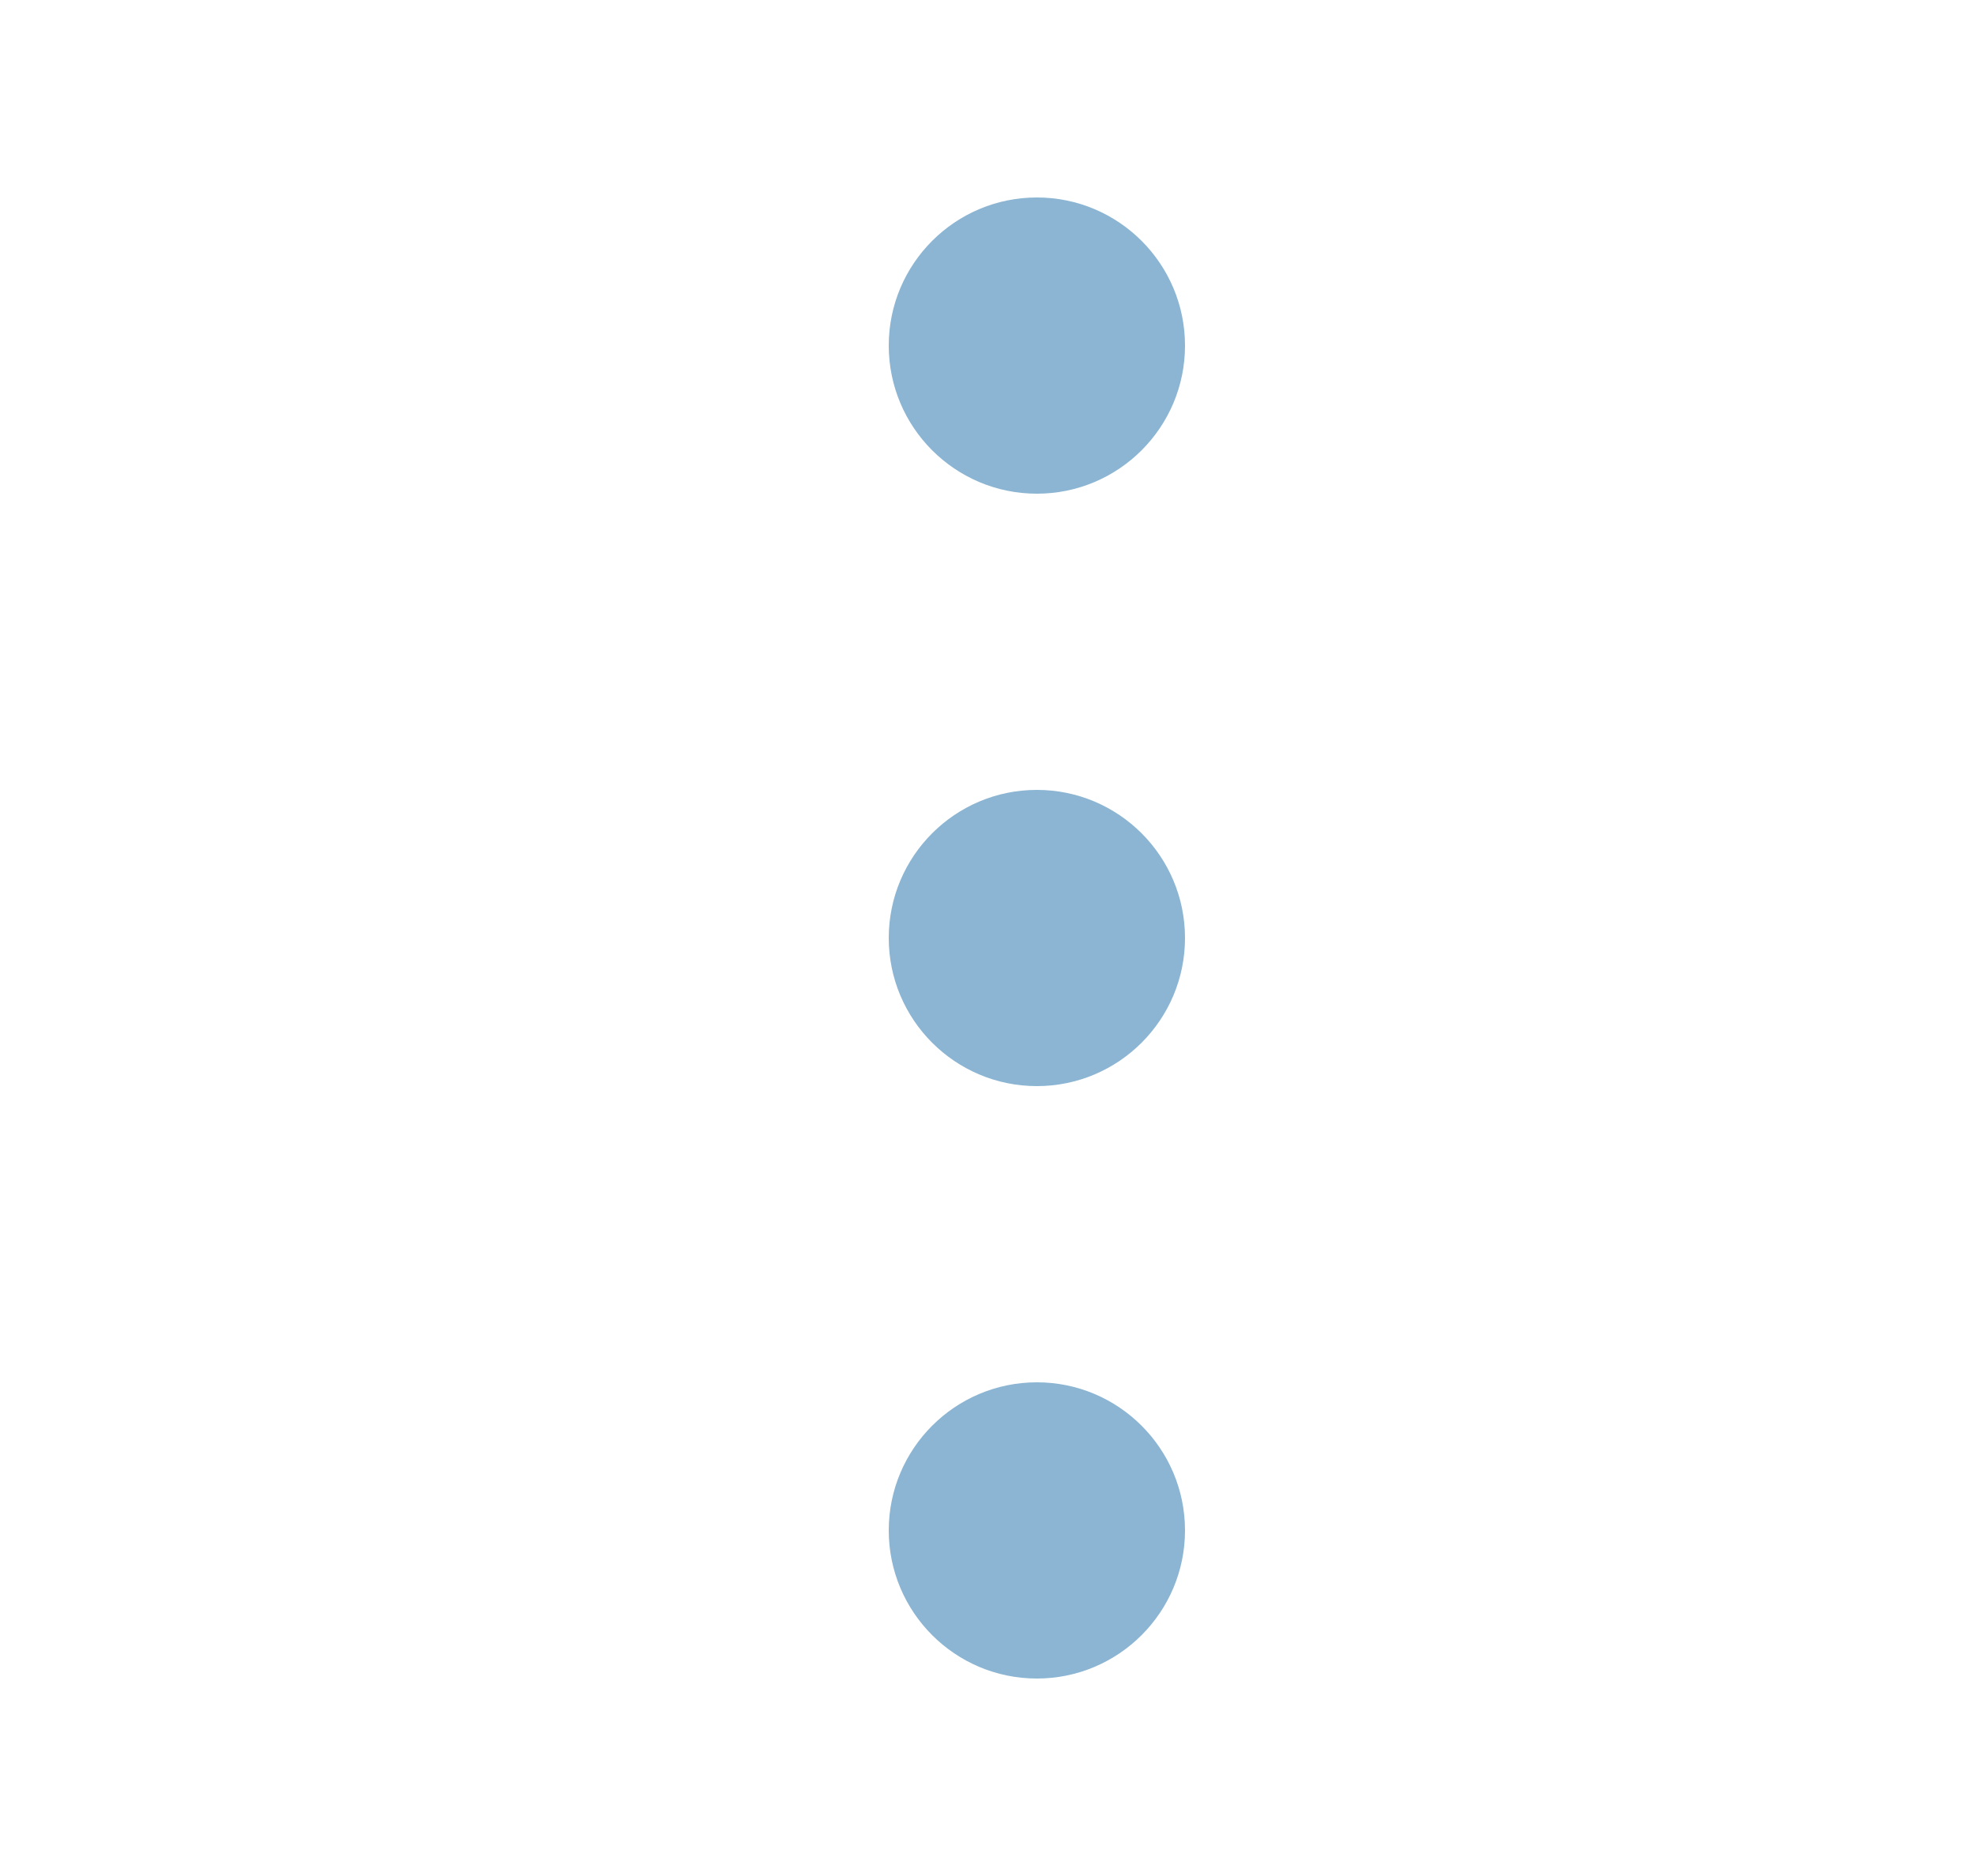
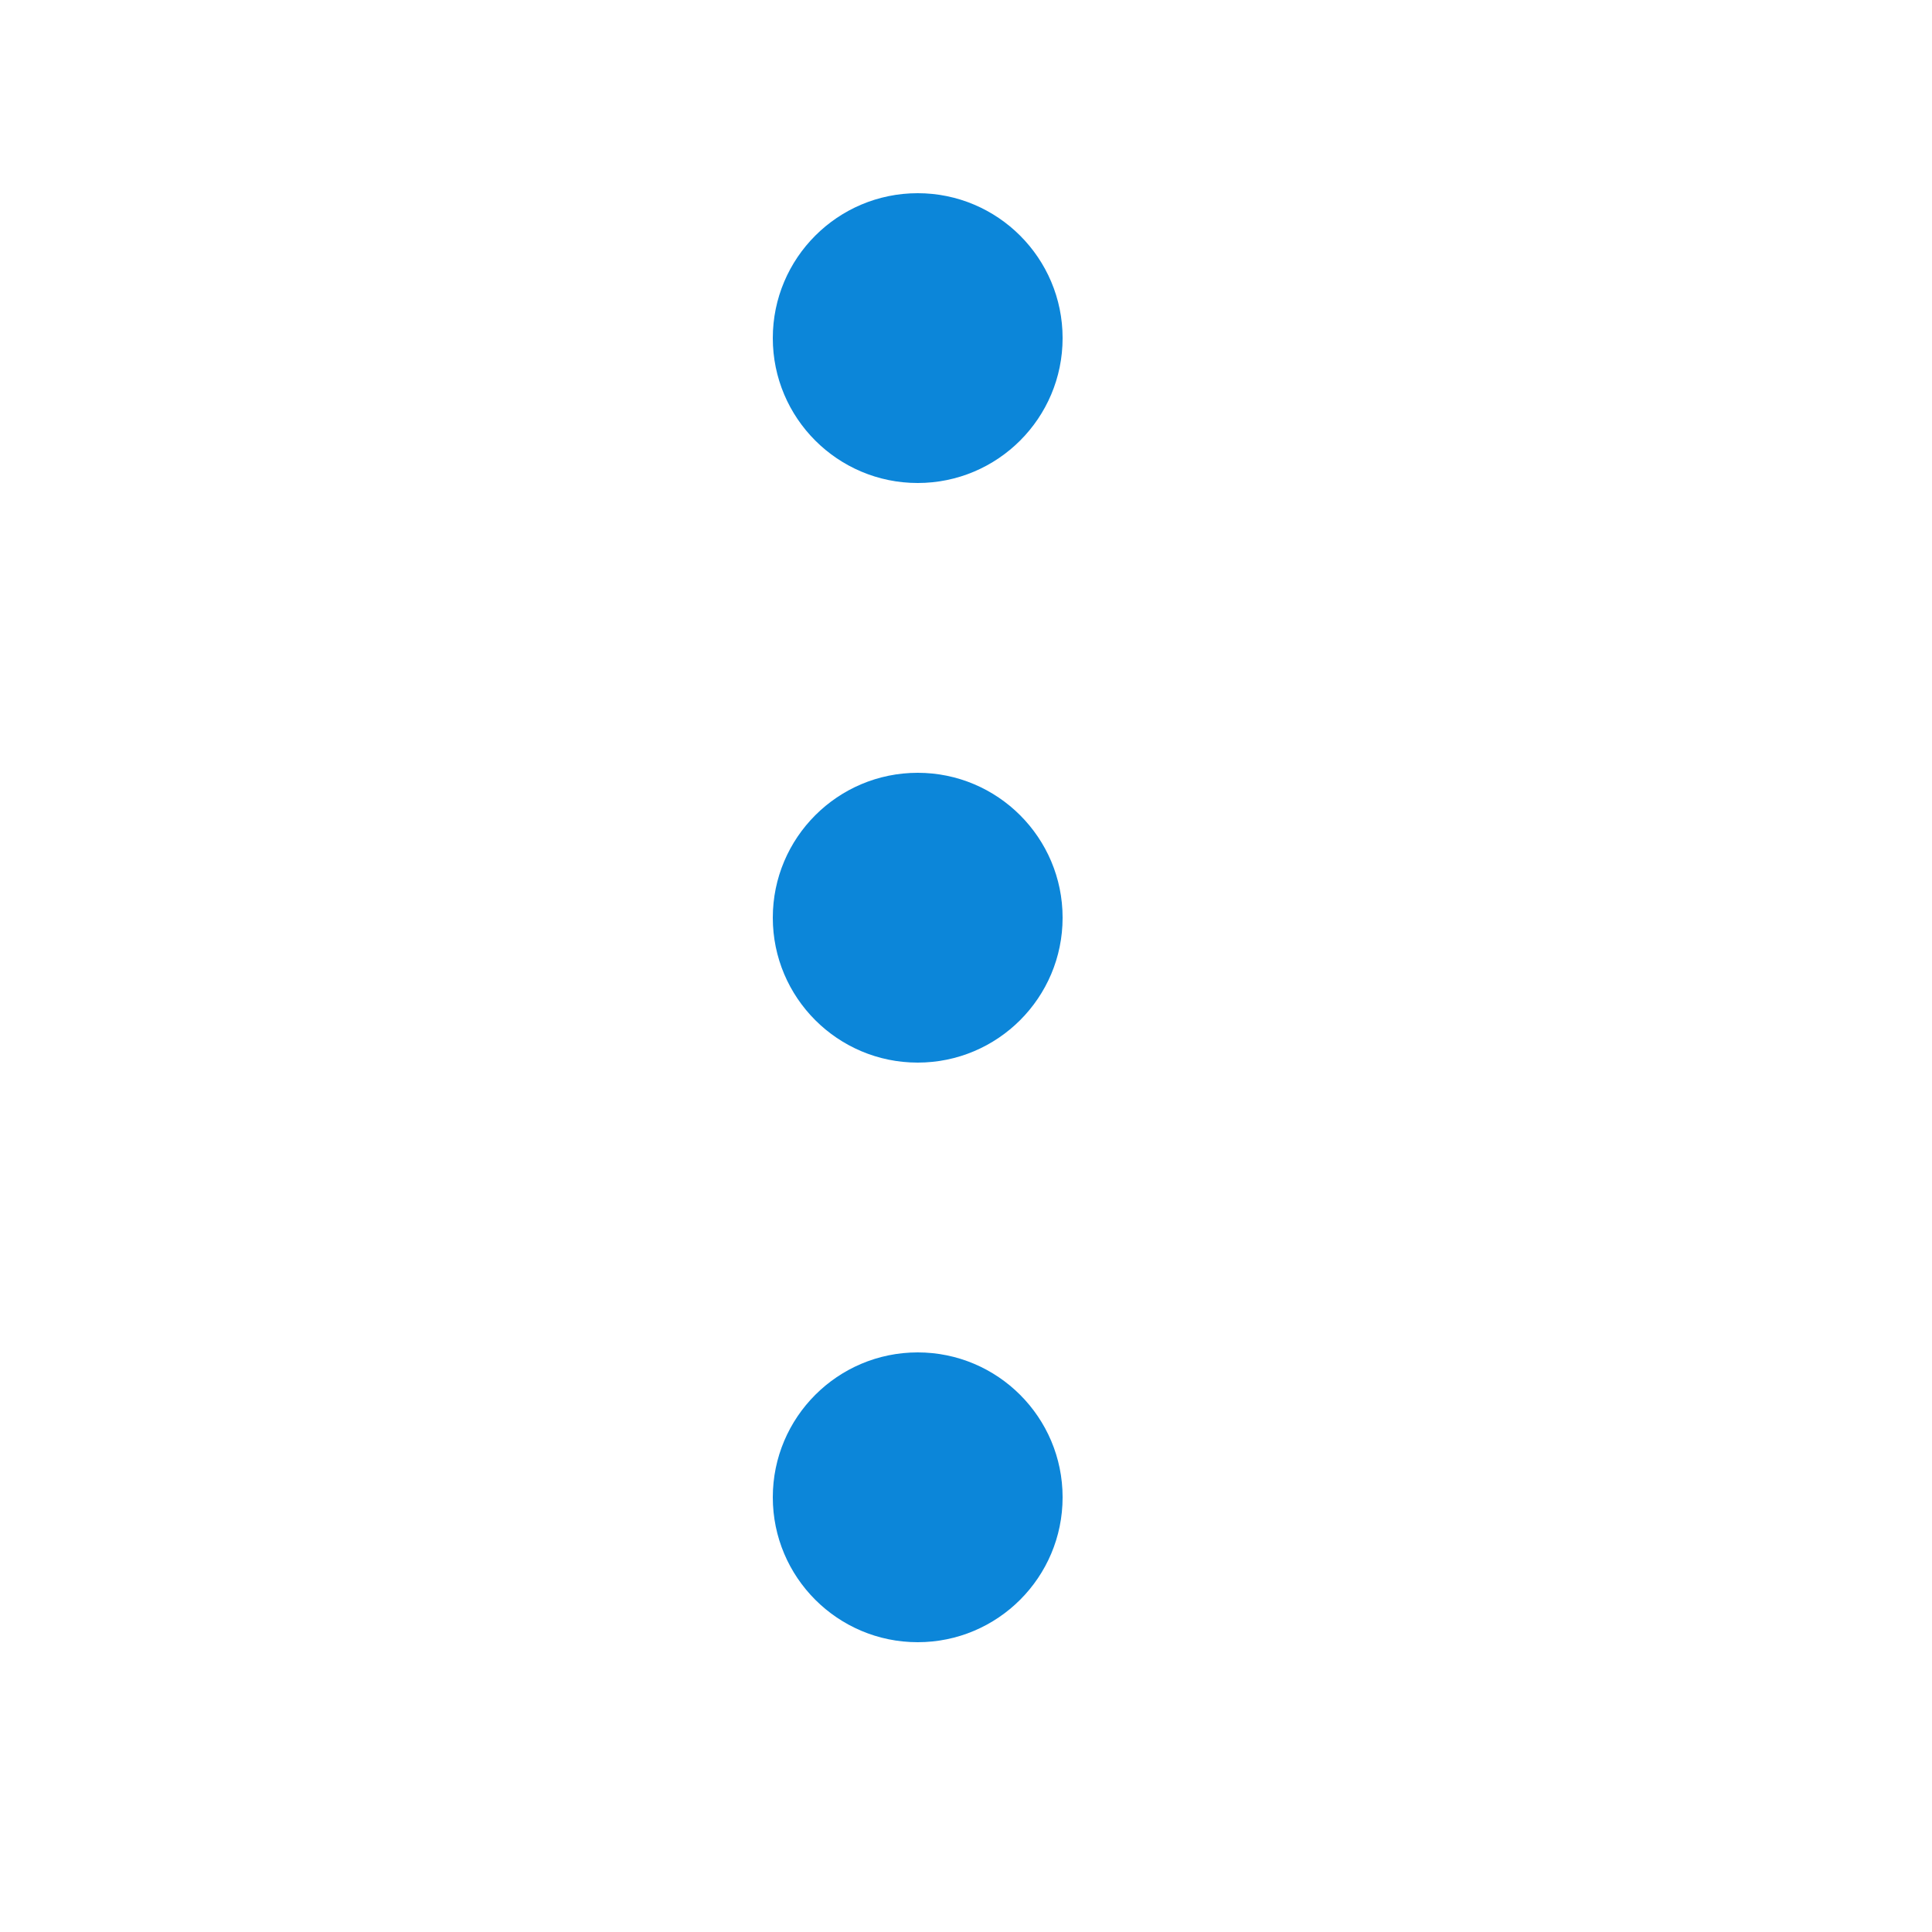
- <svg xmlns="http://www.w3.org/2000/svg" width="20px" height="19px" viewBox="0 0 20 19" version="1.1">
-   <g id="Page-1" stroke="none" stroke-width="1" fill="none" fill-rule="evenodd">
-     <g id="threeDots" transform="translate(0, -1)" fill="#8BB5D2" fill-rule="nonzero">
-       <g id="Group">
-         <path d="M10.5,18 C9.672,18 9,17.328 9,16.5 C9,15.672 9.672,15 10.5,15 C11.328,15 12,15.672 12,16.5 C12,17.328 11.328,18 10.5,18 Z M10.5,12 C9.672,12 9,11.328 9,10.5 C9,9.672 9.672,9 10.5,9 C11.328,9 12,9.672 12,10.5 C12,11.328 11.328,12 10.5,12 Z M10.5,6 C9.672,6 9,5.328 9,4.5 C9,3.672 9.672,3 10.5,3 C11.328,3 12,3.672 12,4.5 C12,5.328 11.328,6 10.5,6 Z" id="Combined-Shape" />
-       </g>
+ <svg xmlns="http://www.w3.org/2000/svg" width="20px" height="20px" viewBox="0 0 20 20" version="1.1">
+   <g id="three-dots" stroke="none" stroke-width="1" fill="none" fill-rule="evenodd">
+     <g id="three-dots-1" transform="translate(8, 2)" fill="#0C86D9" fill-rule="nonzero">
+       <path d="M1.5,15 C0.672,15 0,14.328 0,13.5 C0,12.672 0.672,12 1.5,12 C2.328,12 3,12.672 3,13.5 C3,14.328 2.328,15 1.5,15 Z M1.5,9 C0.672,9 0,8.328 0,7.5 C0,6.672 0.672,6 1.5,6 C2.328,6 3,6.672 3,7.5 C3,8.328 2.328,9 1.5,9 Z M1.5,3 C0.672,3 0,2.328 0,1.5 C0,0.672 0.672,0 1.5,0 C2.328,0 3,0.672 3,1.5 C3,2.328 2.328,3 1.5,3 Z" id="Combined-Shape" />
    </g>
  </g>
</svg>
